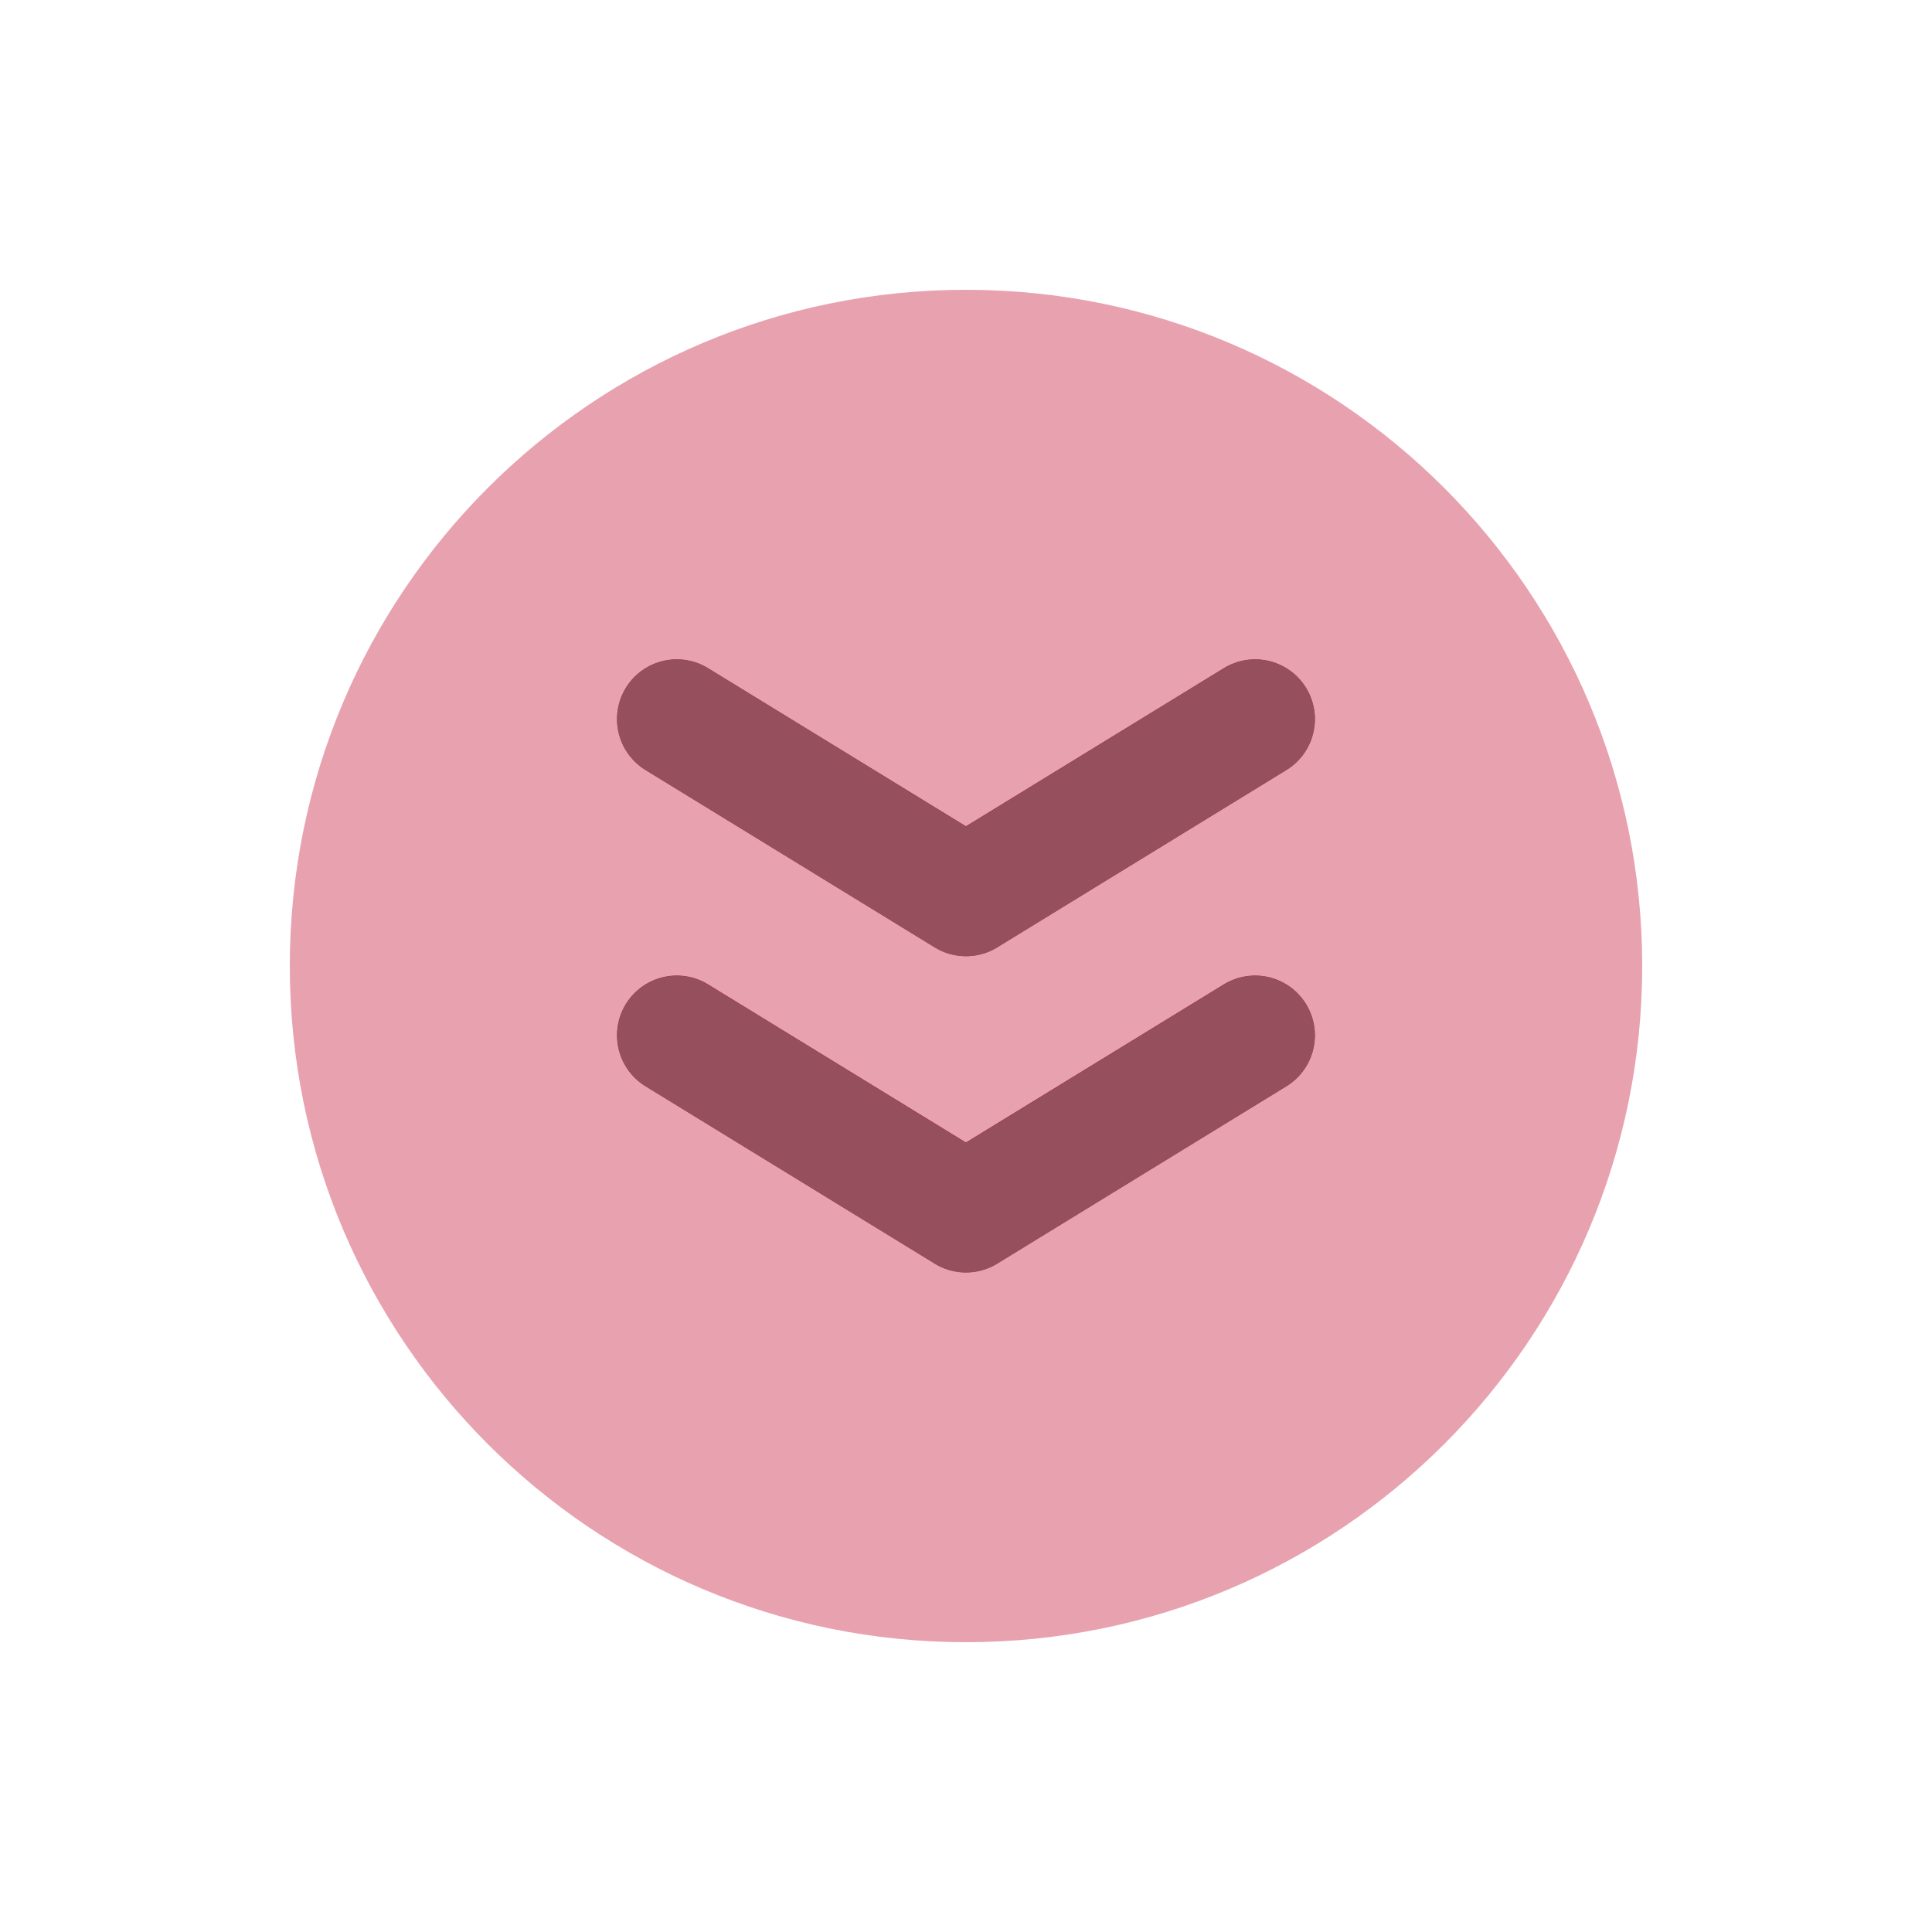
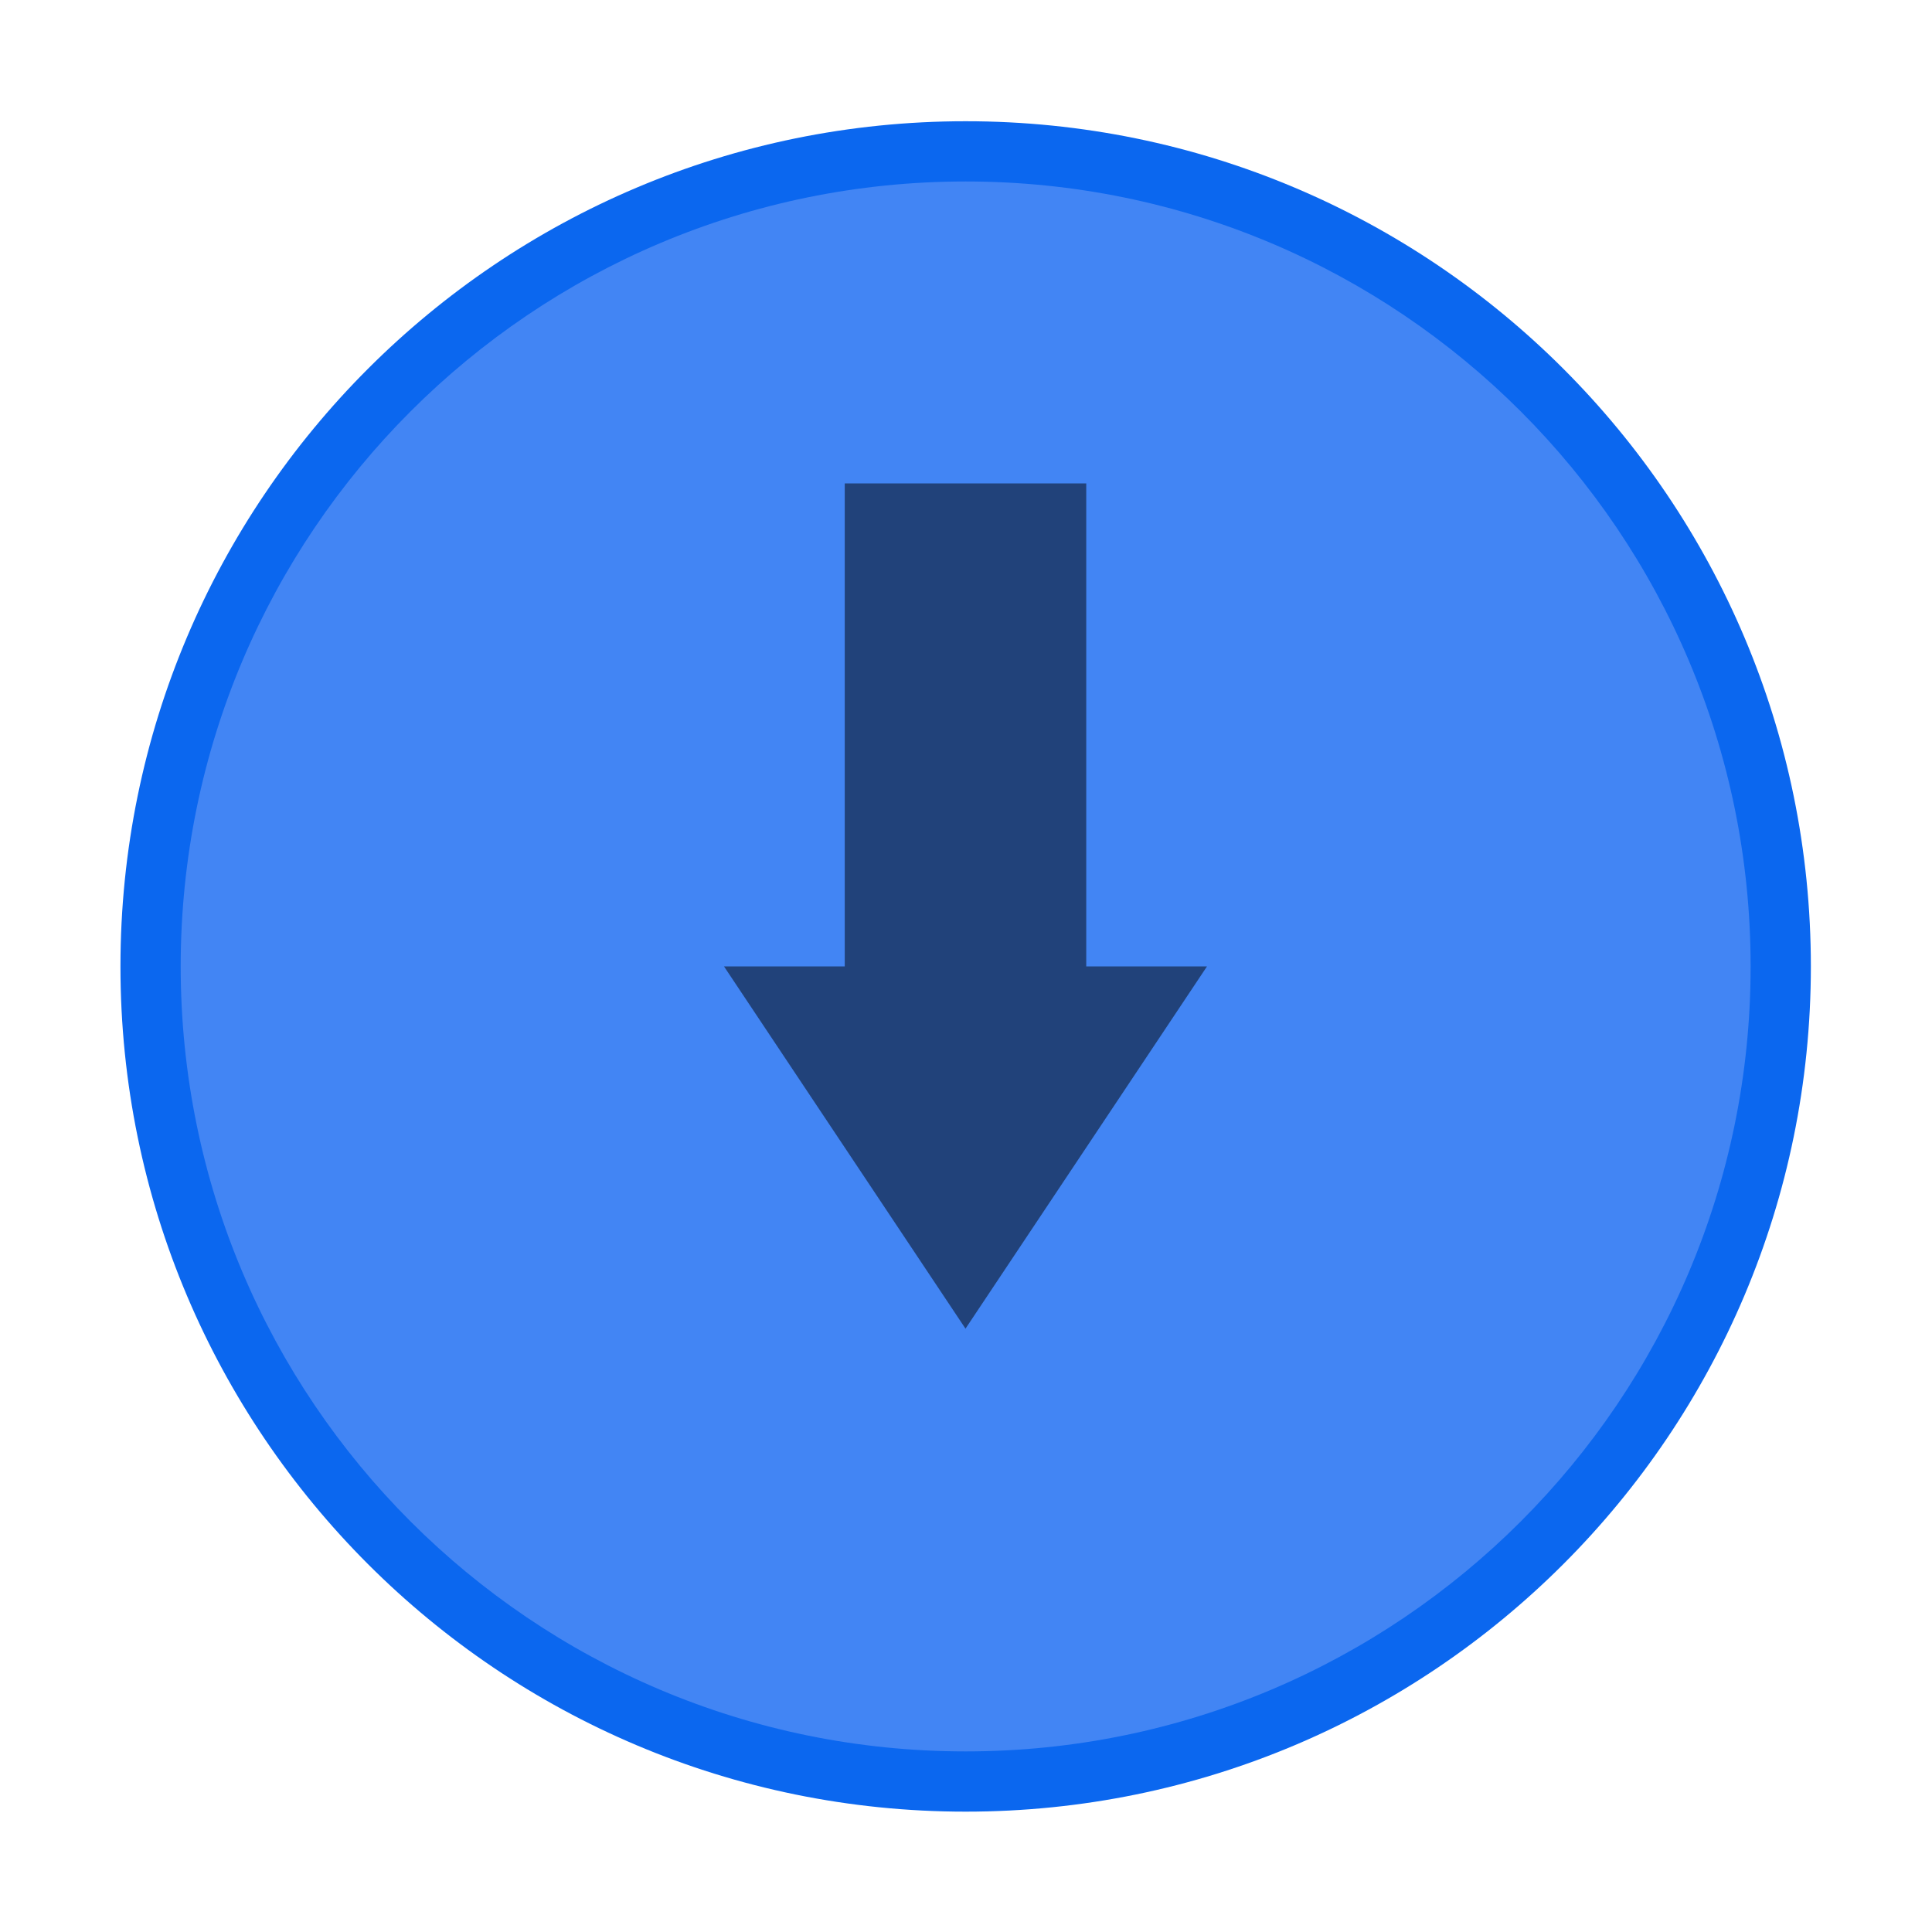
- <svg xmlns="http://www.w3.org/2000/svg" width="20" height="20" id="svg2" version="1.1">
-   <defs id="defs4" />
-   <g id="layer1" transform="translate(-671.1429,-644.5765)">
-     <g transform="matrix(0.1265625,0,0,-0.1265625,672.0709,663.0964)" id="g4090">
-       <g id="g1">
-         <circle style="fill:#e8a2af;fill-opacity:1;stroke:none;stroke-width:26.357;stroke-linecap:square;stroke-linejoin:round;paint-order:markers fill stroke" id="circle1585" cx="71.68" cy="-67.318" r="55.309" transform="scale(1,-1)" />
-         <g id="g4416" transform="matrix(36.895,0,0,-36.895,-3684.311,3490.93)" style="stroke:#a4283f;stroke-opacity:1">
-           <path style="fill:none;fill-opacity:1;stroke:#a4283f;stroke-width:0.265;stroke-linecap:round;stroke-linejoin:round;stroke-dasharray:none;stroke-opacity:1;paint-order:markers fill stroke" d="m 102.443,92.947 -0.641,0.393 -0.641,-0.393" id="path4404" />
-           <path style="fill:none;fill-opacity:1;stroke:#a4283f;stroke-width:0.265;stroke-linecap:round;stroke-linejoin:round;stroke-dasharray:none;stroke-opacity:1;paint-order:markers fill stroke" d="m 102.443,92.246 -0.641,0.393 -0.641,-0.393" id="path4412" />
-         </g>
-         <path style="fill:none;fill-opacity:1;stroke:#964f5c;stroke-width:9.762;stroke-linecap:round;stroke-linejoin:round;stroke-dasharray:none;stroke-opacity:1;paint-order:markers fill stroke" d="M 95.339,61.639 71.679,47.125 48.02,61.639" id="path4798" />
-         <path style="fill:none;fill-opacity:1;stroke:#964f5c;stroke-width:9.762;stroke-linecap:round;stroke-linejoin:round;stroke-dasharray:none;stroke-opacity:1;paint-order:markers fill stroke" d="M 95.339,87.51 71.679,72.996 48.02,87.51" id="path4800" />
+ <svg xmlns="http://www.w3.org/2000/svg" width="16" height="16" version="1.1">
+   <g id="shade_focused_prelight" transform="matrix(3.7795 0 0 -3.7795 -335 294.52)">
+     <rect x="88.635" y="73.692" width="4.233" height="4.233" ry="4.4796e-6" opacity="0" stroke-width=".126" style="paint-order:markers stroke fill" />
+     <path d="m90.752 77.66c1.023 0 1.852-0.829 1.852-1.852s-0.829-1.852-1.852-1.852c-1.023 0-1.852 0.829-1.852 1.852s0.829 1.852 1.852 1.852" fill="#0b67ef" fill-rule="evenodd" />
+     <path d="m90.752 77.528c0.95 0 1.72-0.77 1.72-1.72 0-0.95-0.77-1.72-1.72-1.72-0.95 0-1.72 0.77-1.72 1.72 0 0.95 0.77 1.72 1.72 1.72" fill="#4285f4" fill-rule="evenodd" />
+     <g transform="matrix(.26458 0 0 .26458 88.635 73.956)" fill="#c0e3ff">
+       <g transform="translate(-81,-967)" fill="#c0e3ff">
+         <path transform="translate(-41,867)" d="m130 104-2 3h1v4h2v-4h1z" color="#000000" fill="#000000" opacity=".5" style="text-decoration-line:none;text-indent:0;text-transform:none" />
      </g>
    </g>
  </g>
</svg>
